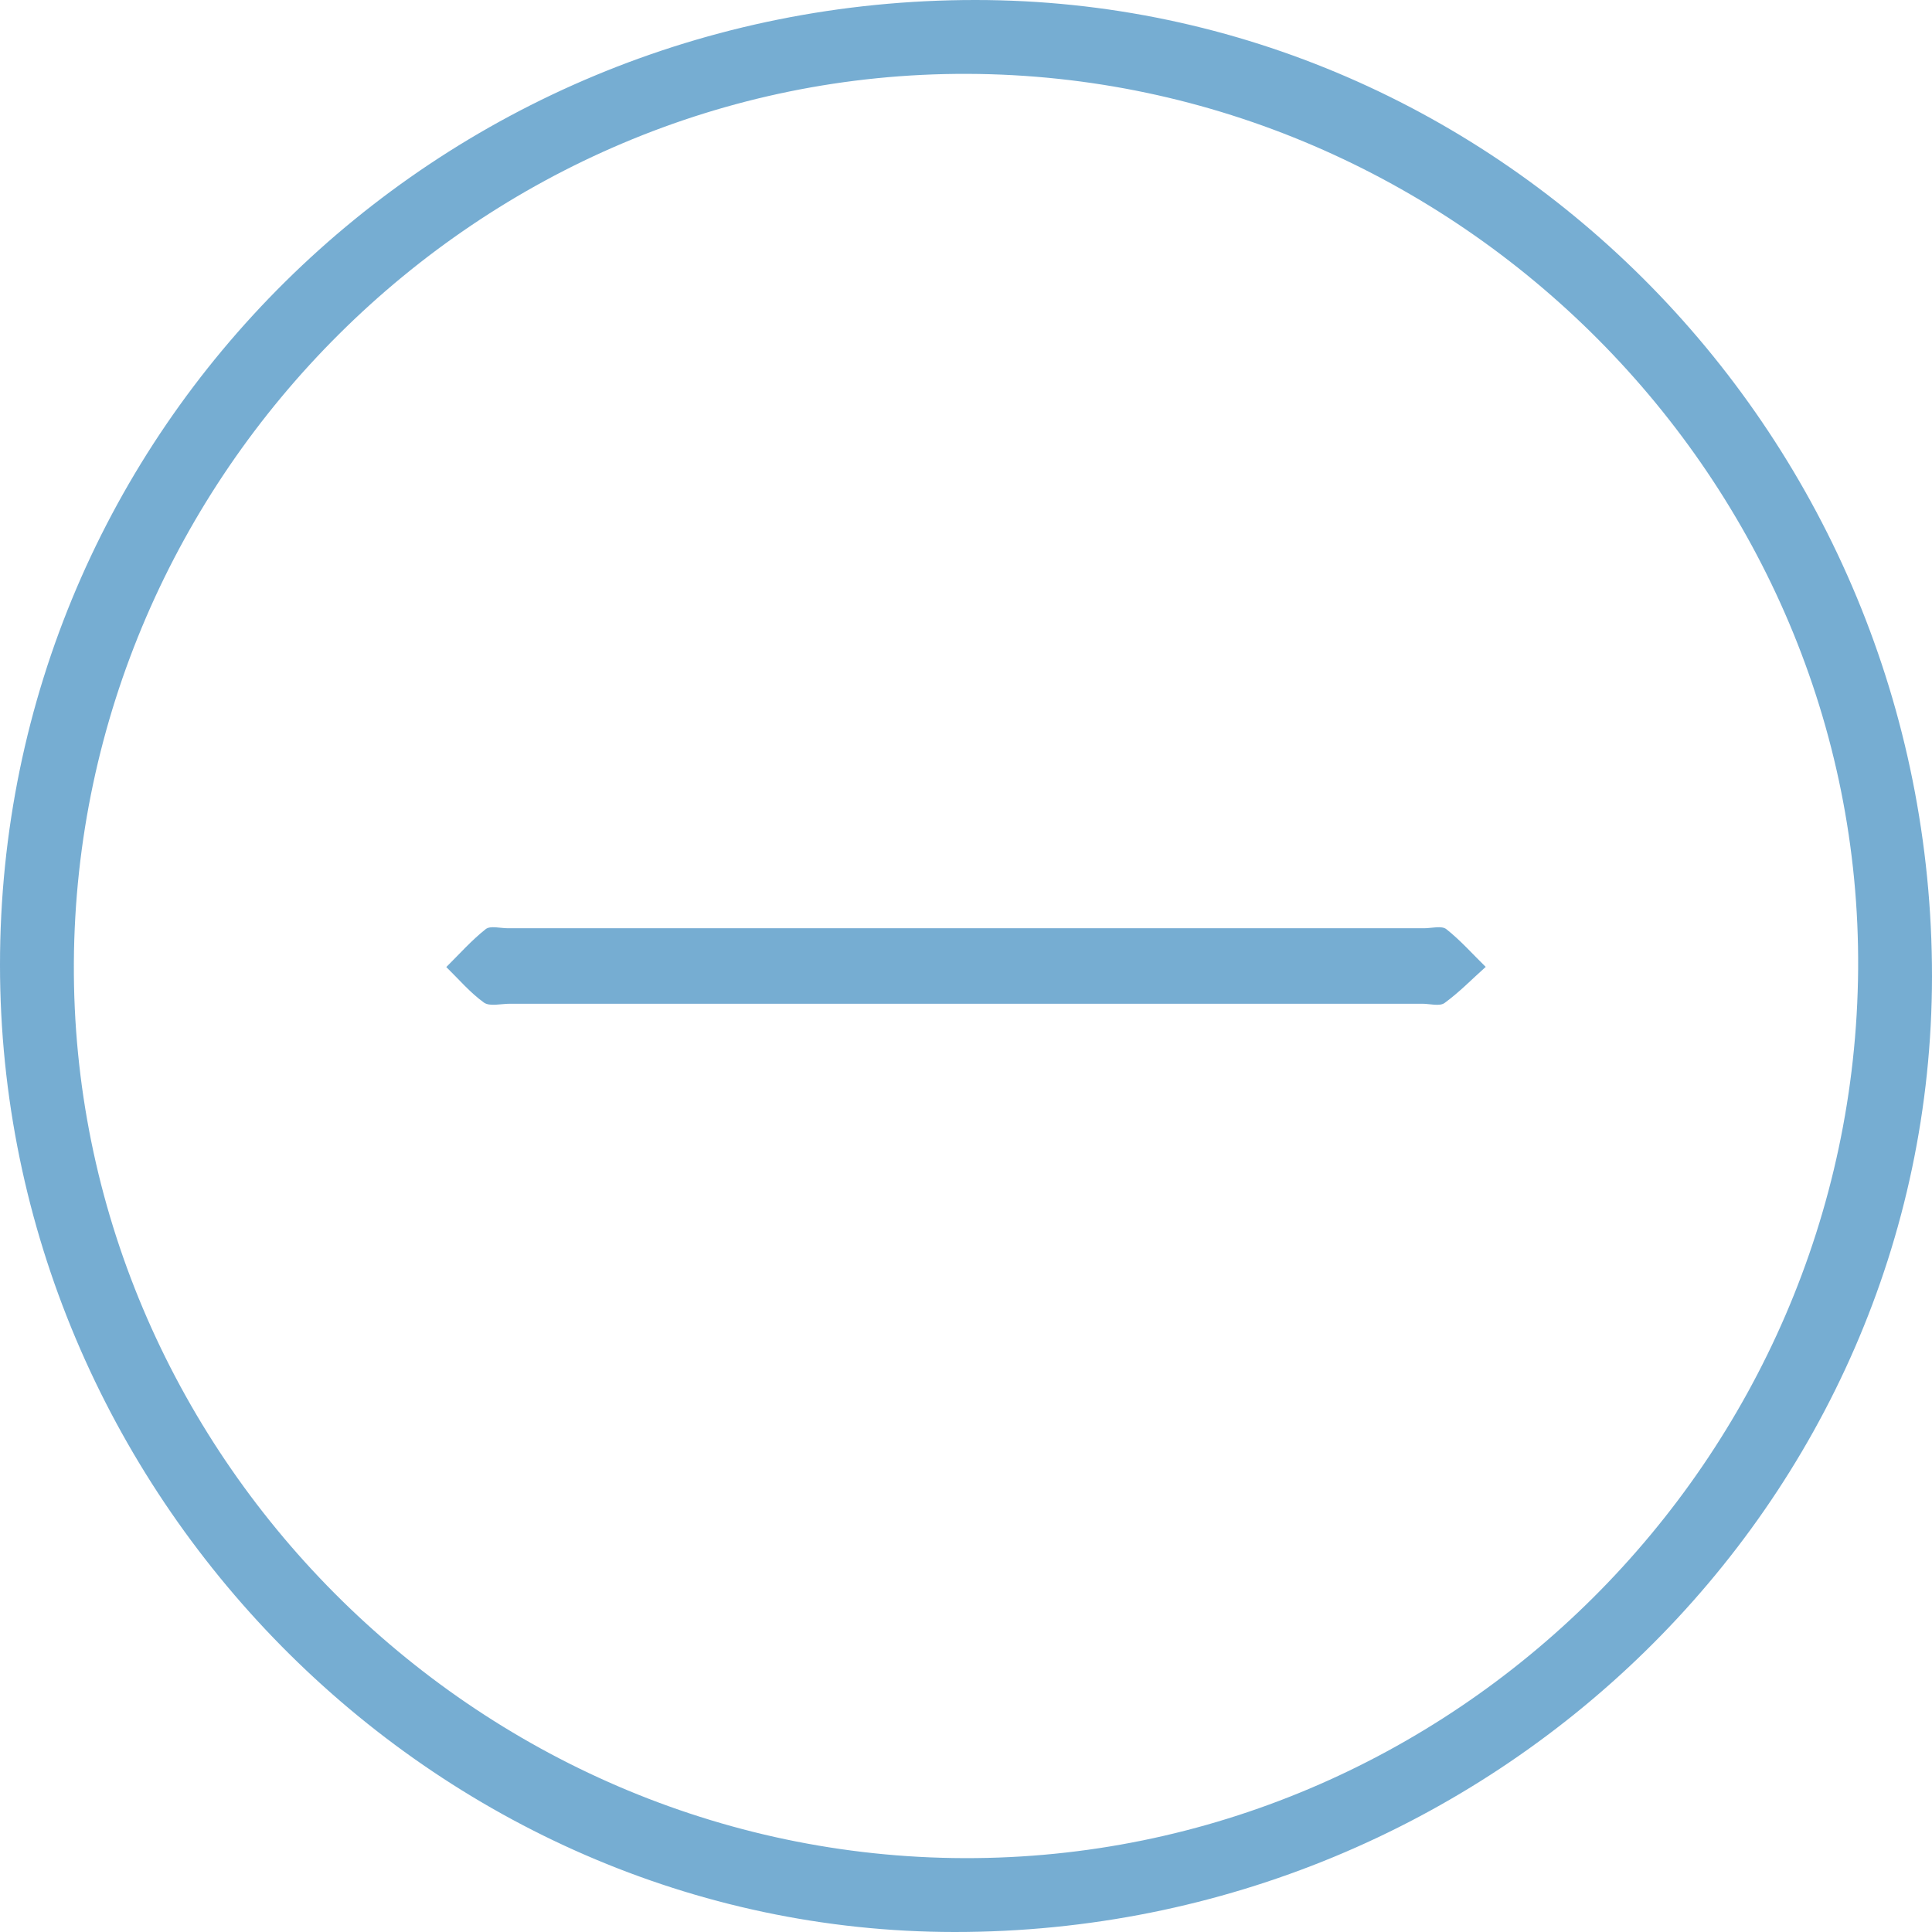
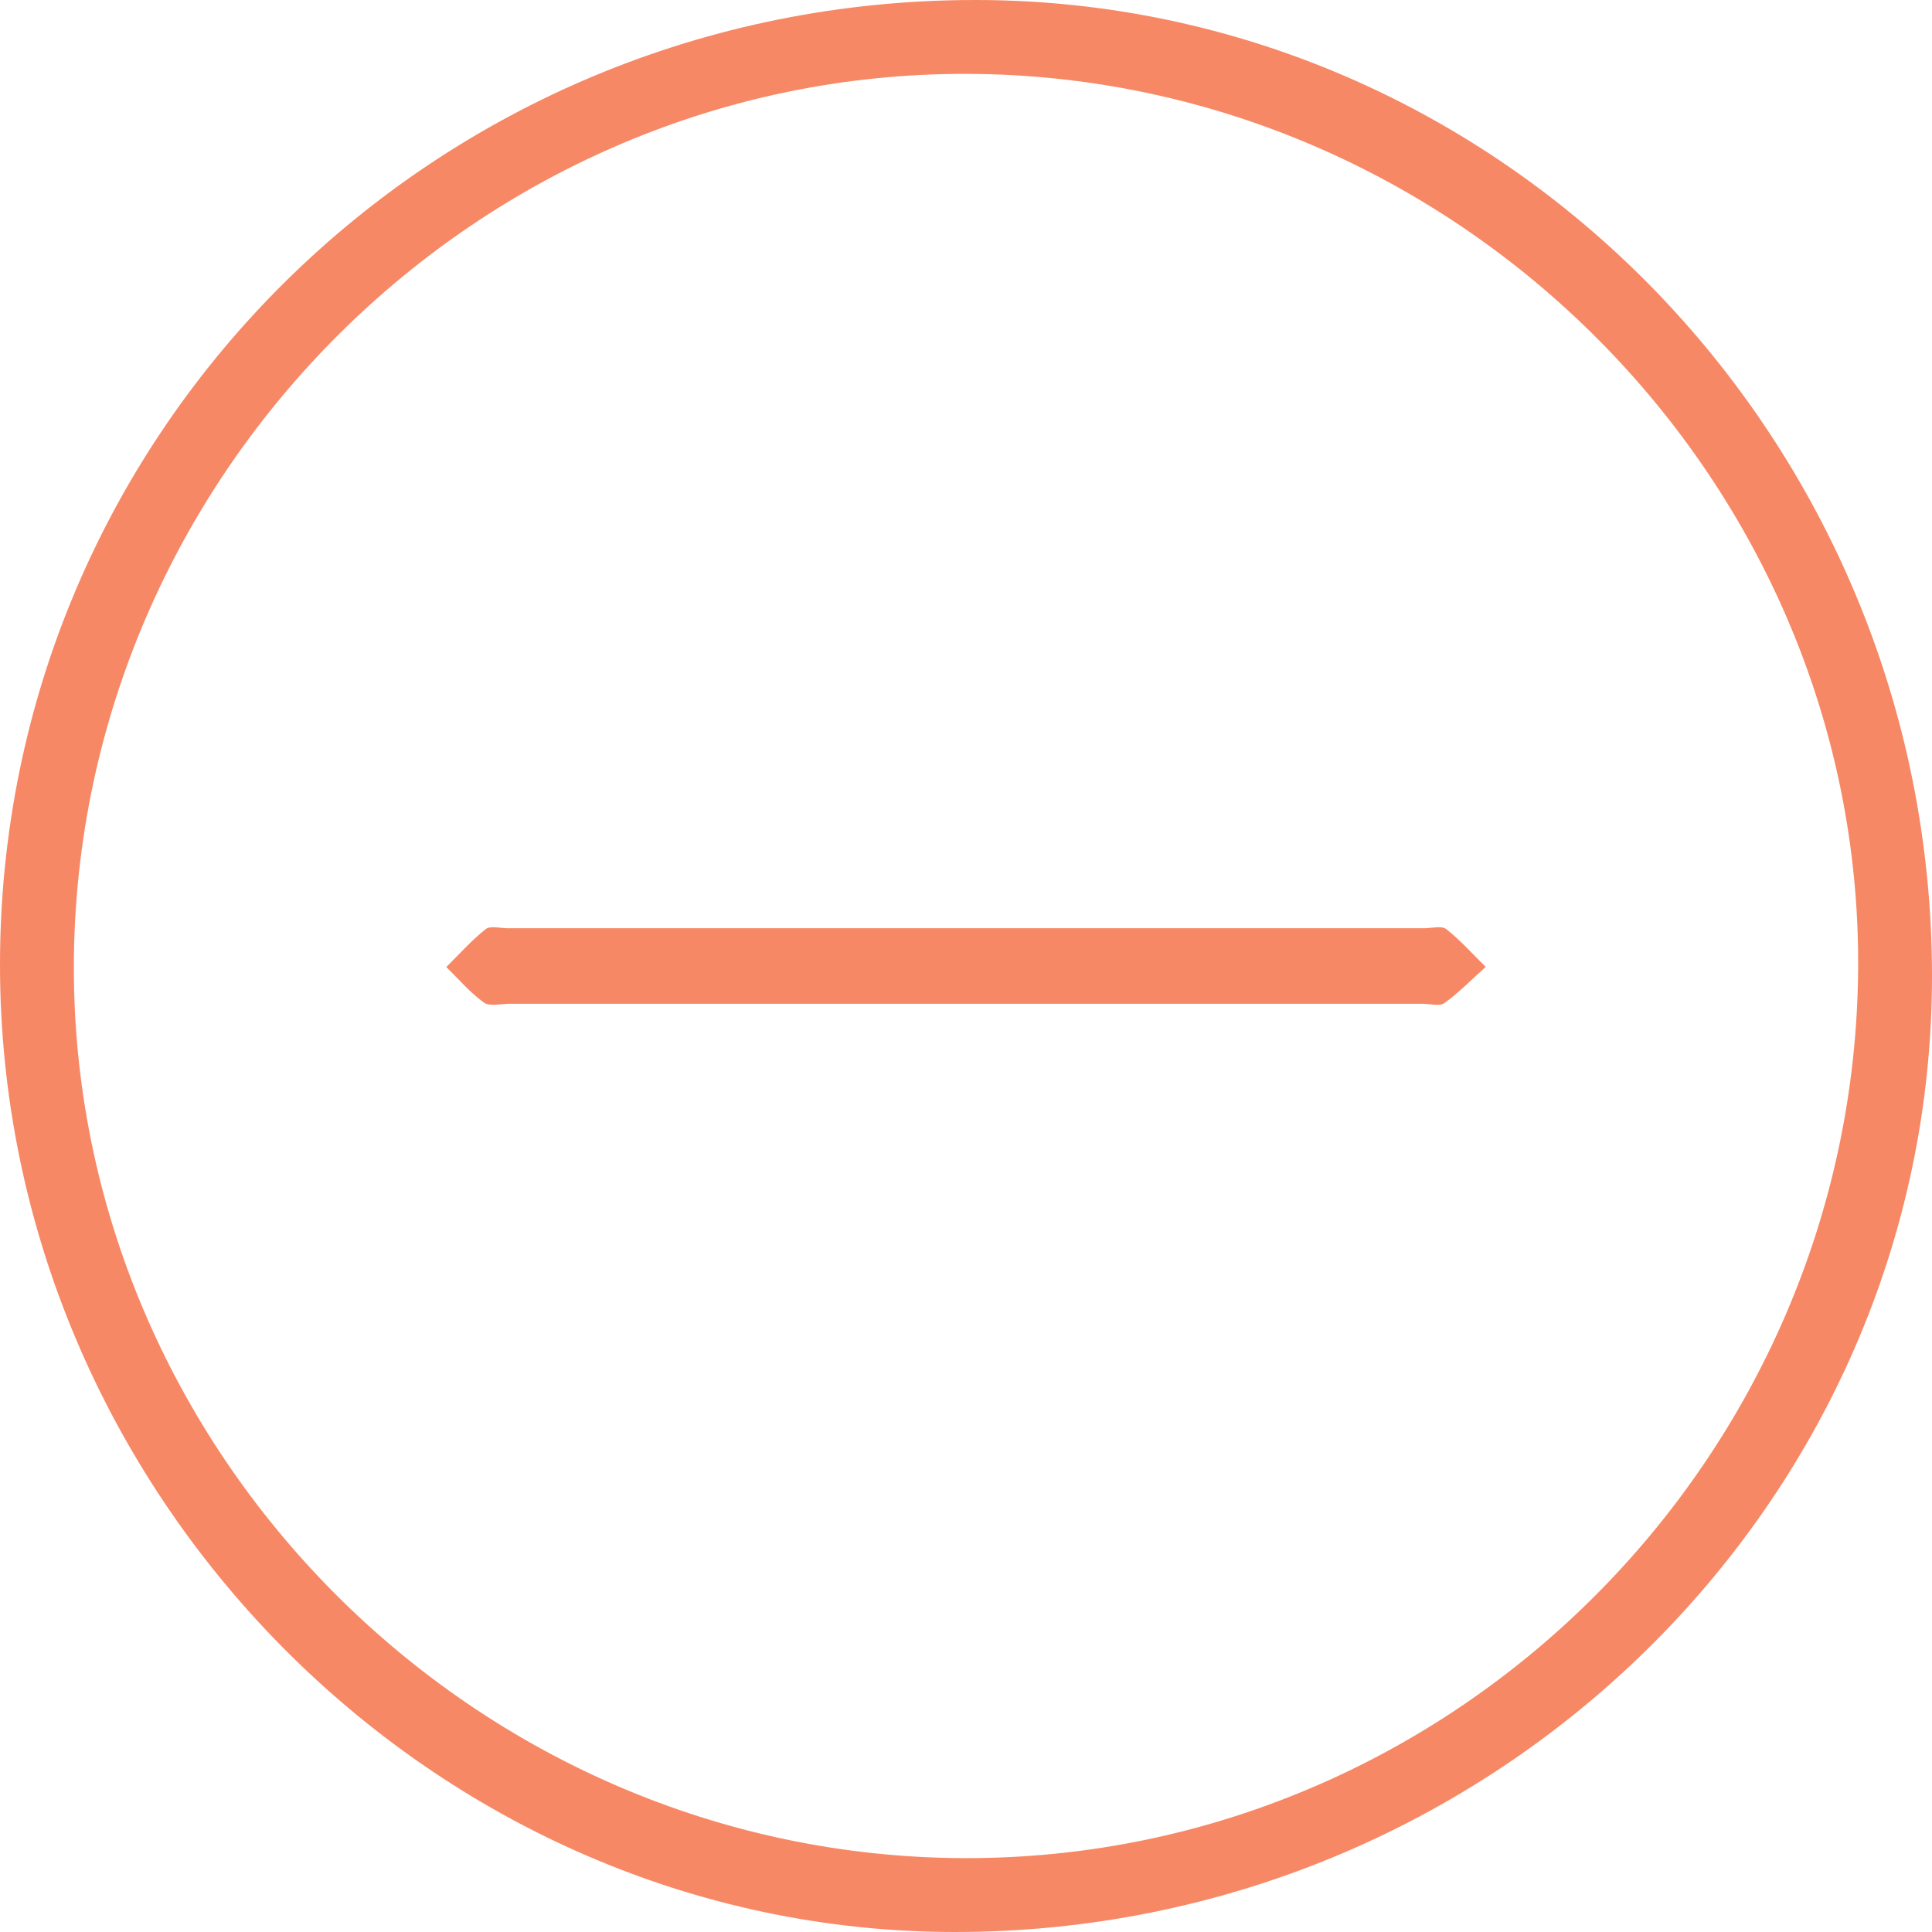
<svg xmlns="http://www.w3.org/2000/svg" width="13px" height="13px" viewBox="0 0 13 13" version="1.1">
  <defs />
  <g id="Page-1" stroke="none" stroke-width="1" fill="none" fill-rule="evenodd" opacity="0.685">
-     <g id="Desktop-Copy" transform="translate(-633, -419)" fill="#3887BE">
+     <g id="Desktop-Copy" transform="translate(-633, -419)" fill="#F4511E">
      <g id="Page-1" transform="translate(633, 419)">
        <path d="M6.49,12.503 C9.773,12.511 12.478,9.82 12.503,6.521 C12.527,3.24 9.809,0.508 6.509,0.497 C3.23,0.487 0.517,3.185 0.497,6.477 C0.478,9.765 3.193,12.494 6.49,12.503 M-1.5234375e-05,6.492 C8.6328125e-05,2.894 2.928,-0.001 6.564,2.52575739e-14 C10.109,0.001 13.002,2.955 13,6.571 C12.998,10.112 10.041,13.002 6.422,13 C2.913,12.998 -0,10.045 -1.5234375e-05,6.492" id="Fill-1" />
        <path d="M6.5,6.754 C5.477,6.754 4.453,6.754 3.43,6.754 C3.371,6.754 3.295,6.774 3.256,6.746 C3.163,6.679 3.086,6.588 3.003,6.507 C3.09,6.421 3.172,6.328 3.268,6.252 C3.299,6.227 3.366,6.246 3.417,6.246 C5.472,6.246 7.527,6.246 9.583,6.246 C9.633,6.246 9.7,6.227 9.732,6.252 C9.827,6.327 9.909,6.42 9.997,6.506 C9.905,6.588 9.819,6.677 9.72,6.749 C9.687,6.773 9.621,6.754 9.571,6.754 C8.547,6.754 7.524,6.754 6.5,6.754" id="Fill-4" />
      </g>
    </g>
  </g>
</svg>
